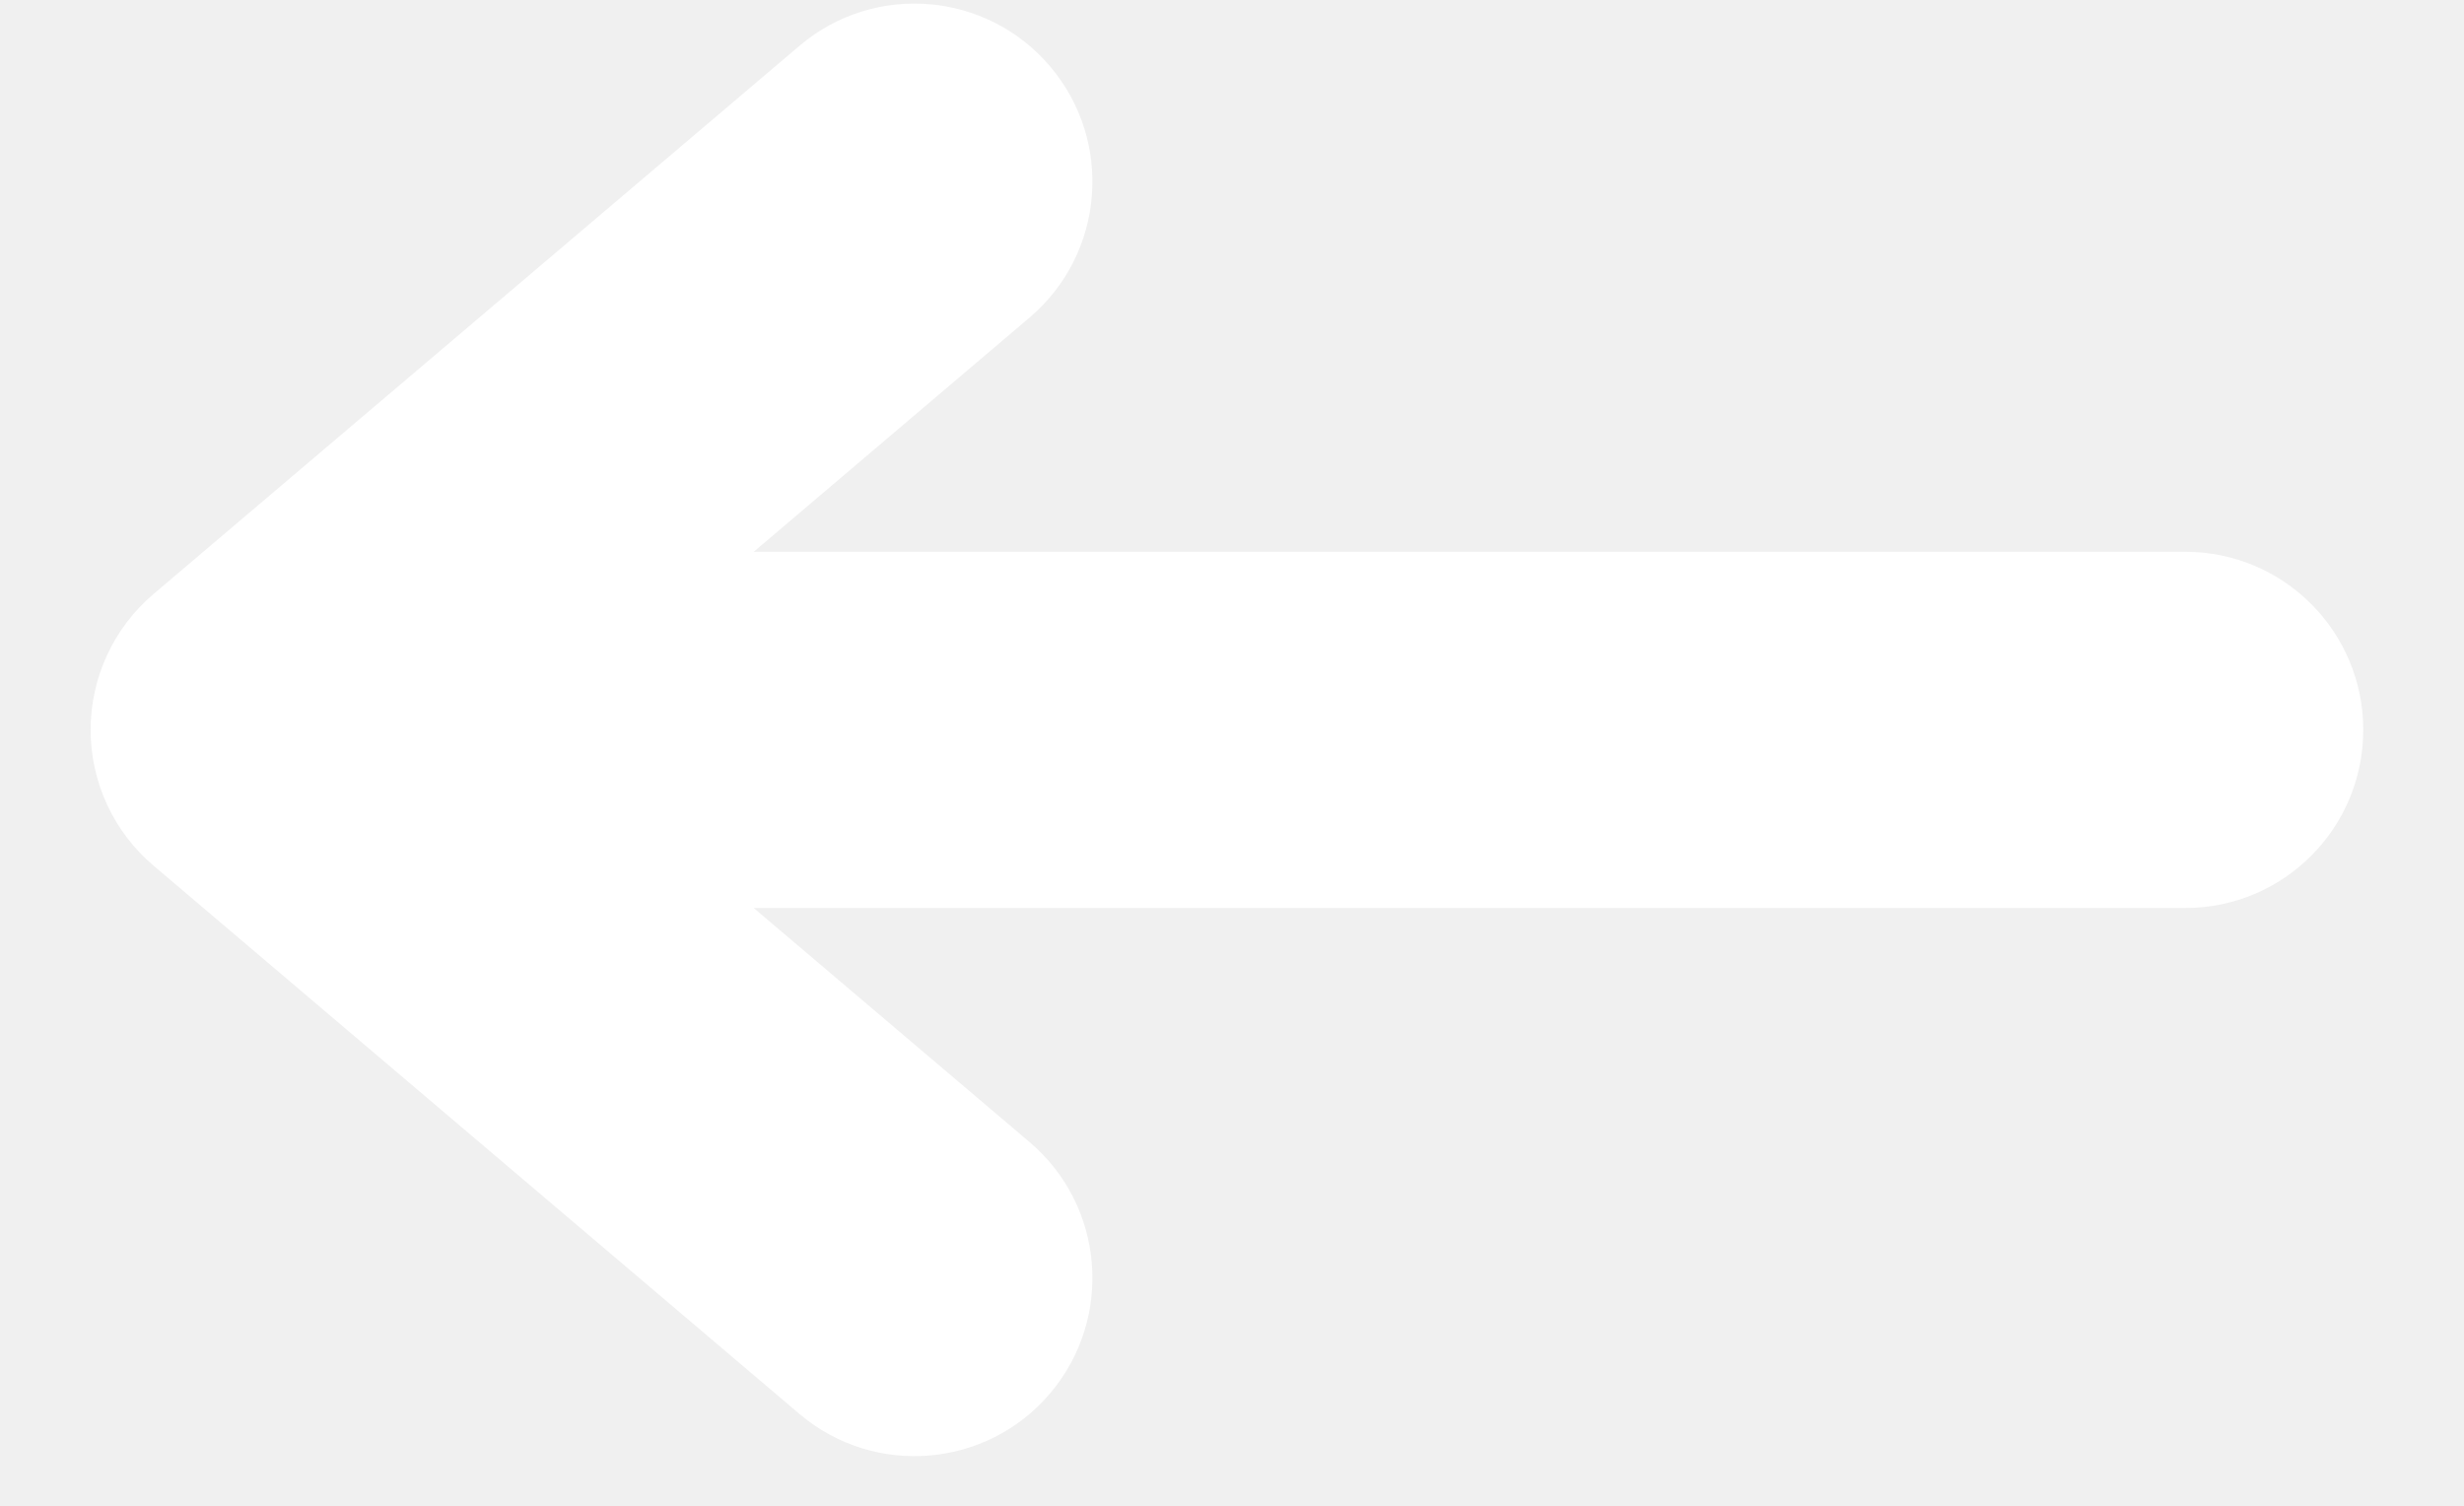
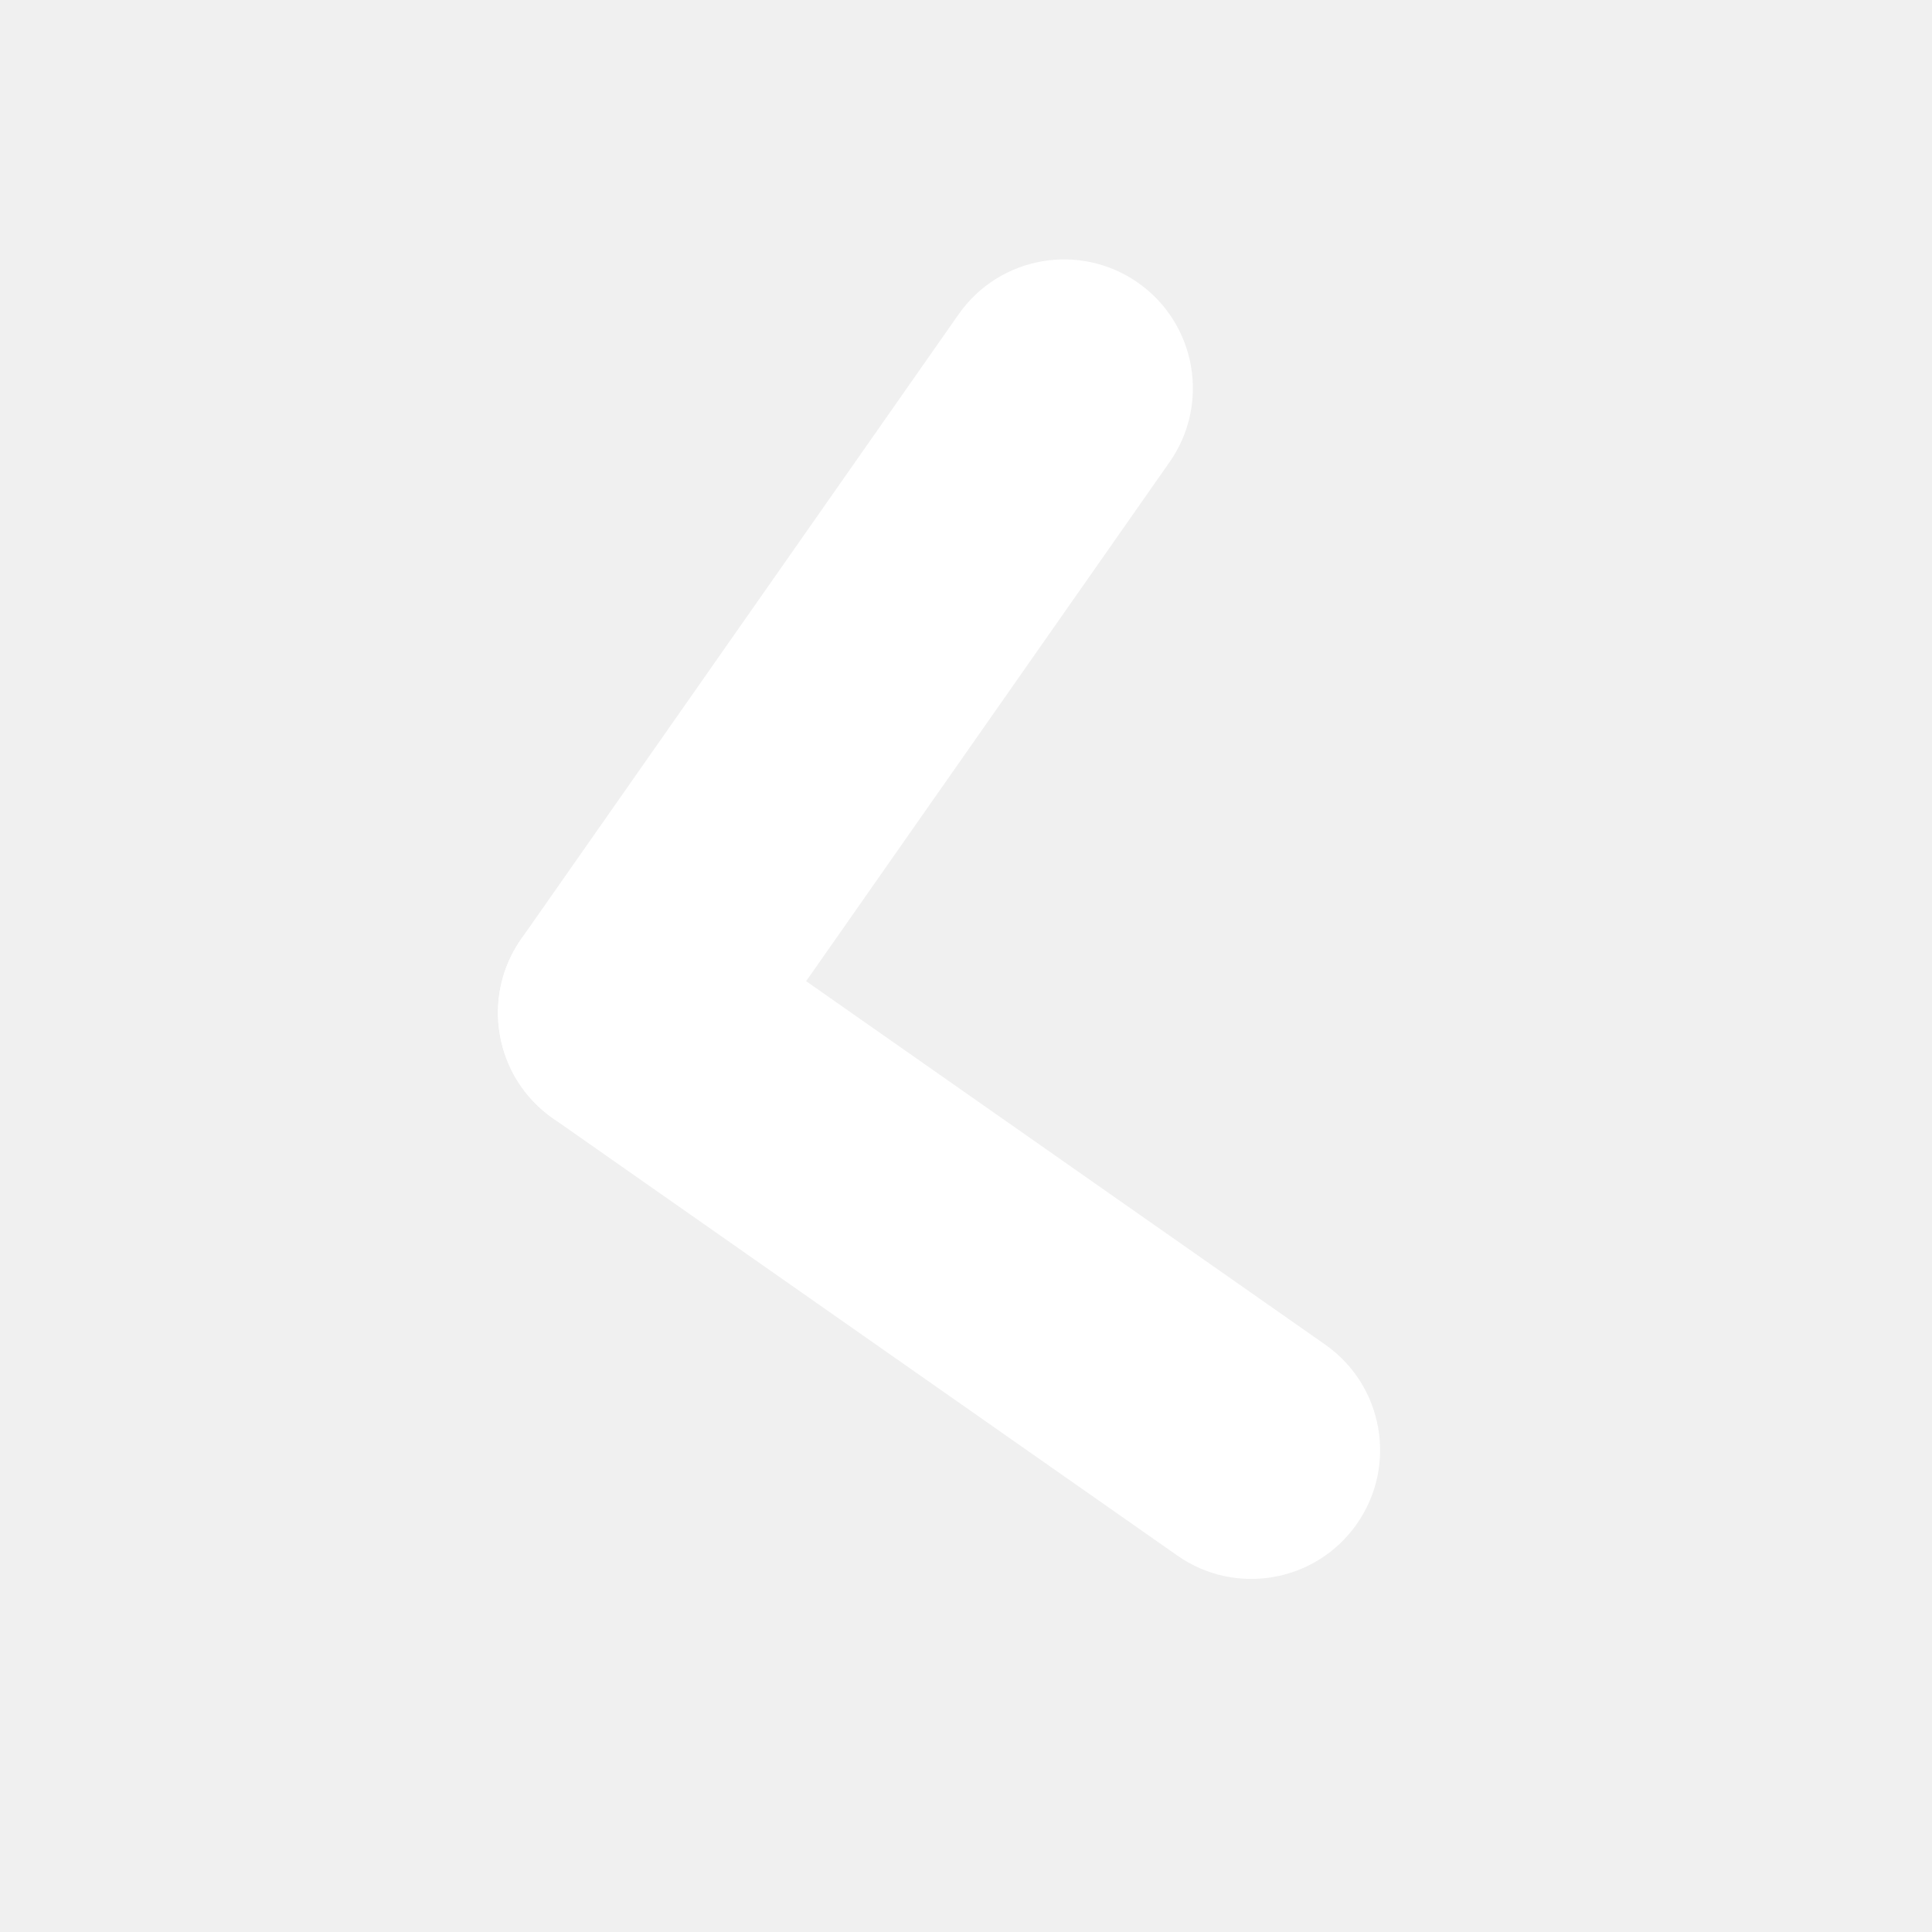
- <svg xmlns="http://www.w3.org/2000/svg" width="18" height="11" viewBox="0 0 18 11" fill="none">
-   <path fill-rule="evenodd" clip-rule="evenodd" d="M0.662 5.332C0.662 5.714 0.83 6.077 1.122 6.324L5.84 10.329C6.387 10.793 7.208 10.726 7.672 10.178C8.136 9.629 8.069 8.808 7.521 8.343L5.506 6.633L15.964 6.633C16.682 6.633 17.264 6.051 17.264 5.332C17.264 4.613 16.682 4.031 15.964 4.031L5.506 4.031L7.521 2.32C8.069 1.855 8.136 1.034 7.672 0.486C7.208 -0.062 6.387 -0.13 5.84 0.335L1.122 4.339C0.83 4.587 0.662 4.95 0.662 5.332Z" fill="white" />
+ <svg xmlns="http://www.w3.org/2000/svg" width="75" height="75" viewBox="0 0 75 75" fill="none">
+   <path fill-rule="evenodd" clip-rule="evenodd" d="M21.463 43.411C23.725 44.995 26.843 44.446 28.427 42.184L45.403 17.938C46.987 15.676 46.437 12.559 44.175 10.975C41.913 9.391 38.795 9.941 37.212 12.203L20.235 36.448C18.651 38.71 19.201 41.828 21.463 43.411Z" fill="white" />
+   <path fill-rule="evenodd" clip-rule="evenodd" d="M52.671 59.161C54.255 56.899 53.705 53.781 51.443 52.197L27.198 35.221C24.936 33.637 21.818 34.187 20.234 36.449C18.651 38.711 19.2 41.828 21.462 43.412L45.708 60.389C47.97 61.973 51.087 61.423 52.671 59.161Z" fill="white" />
</svg>
